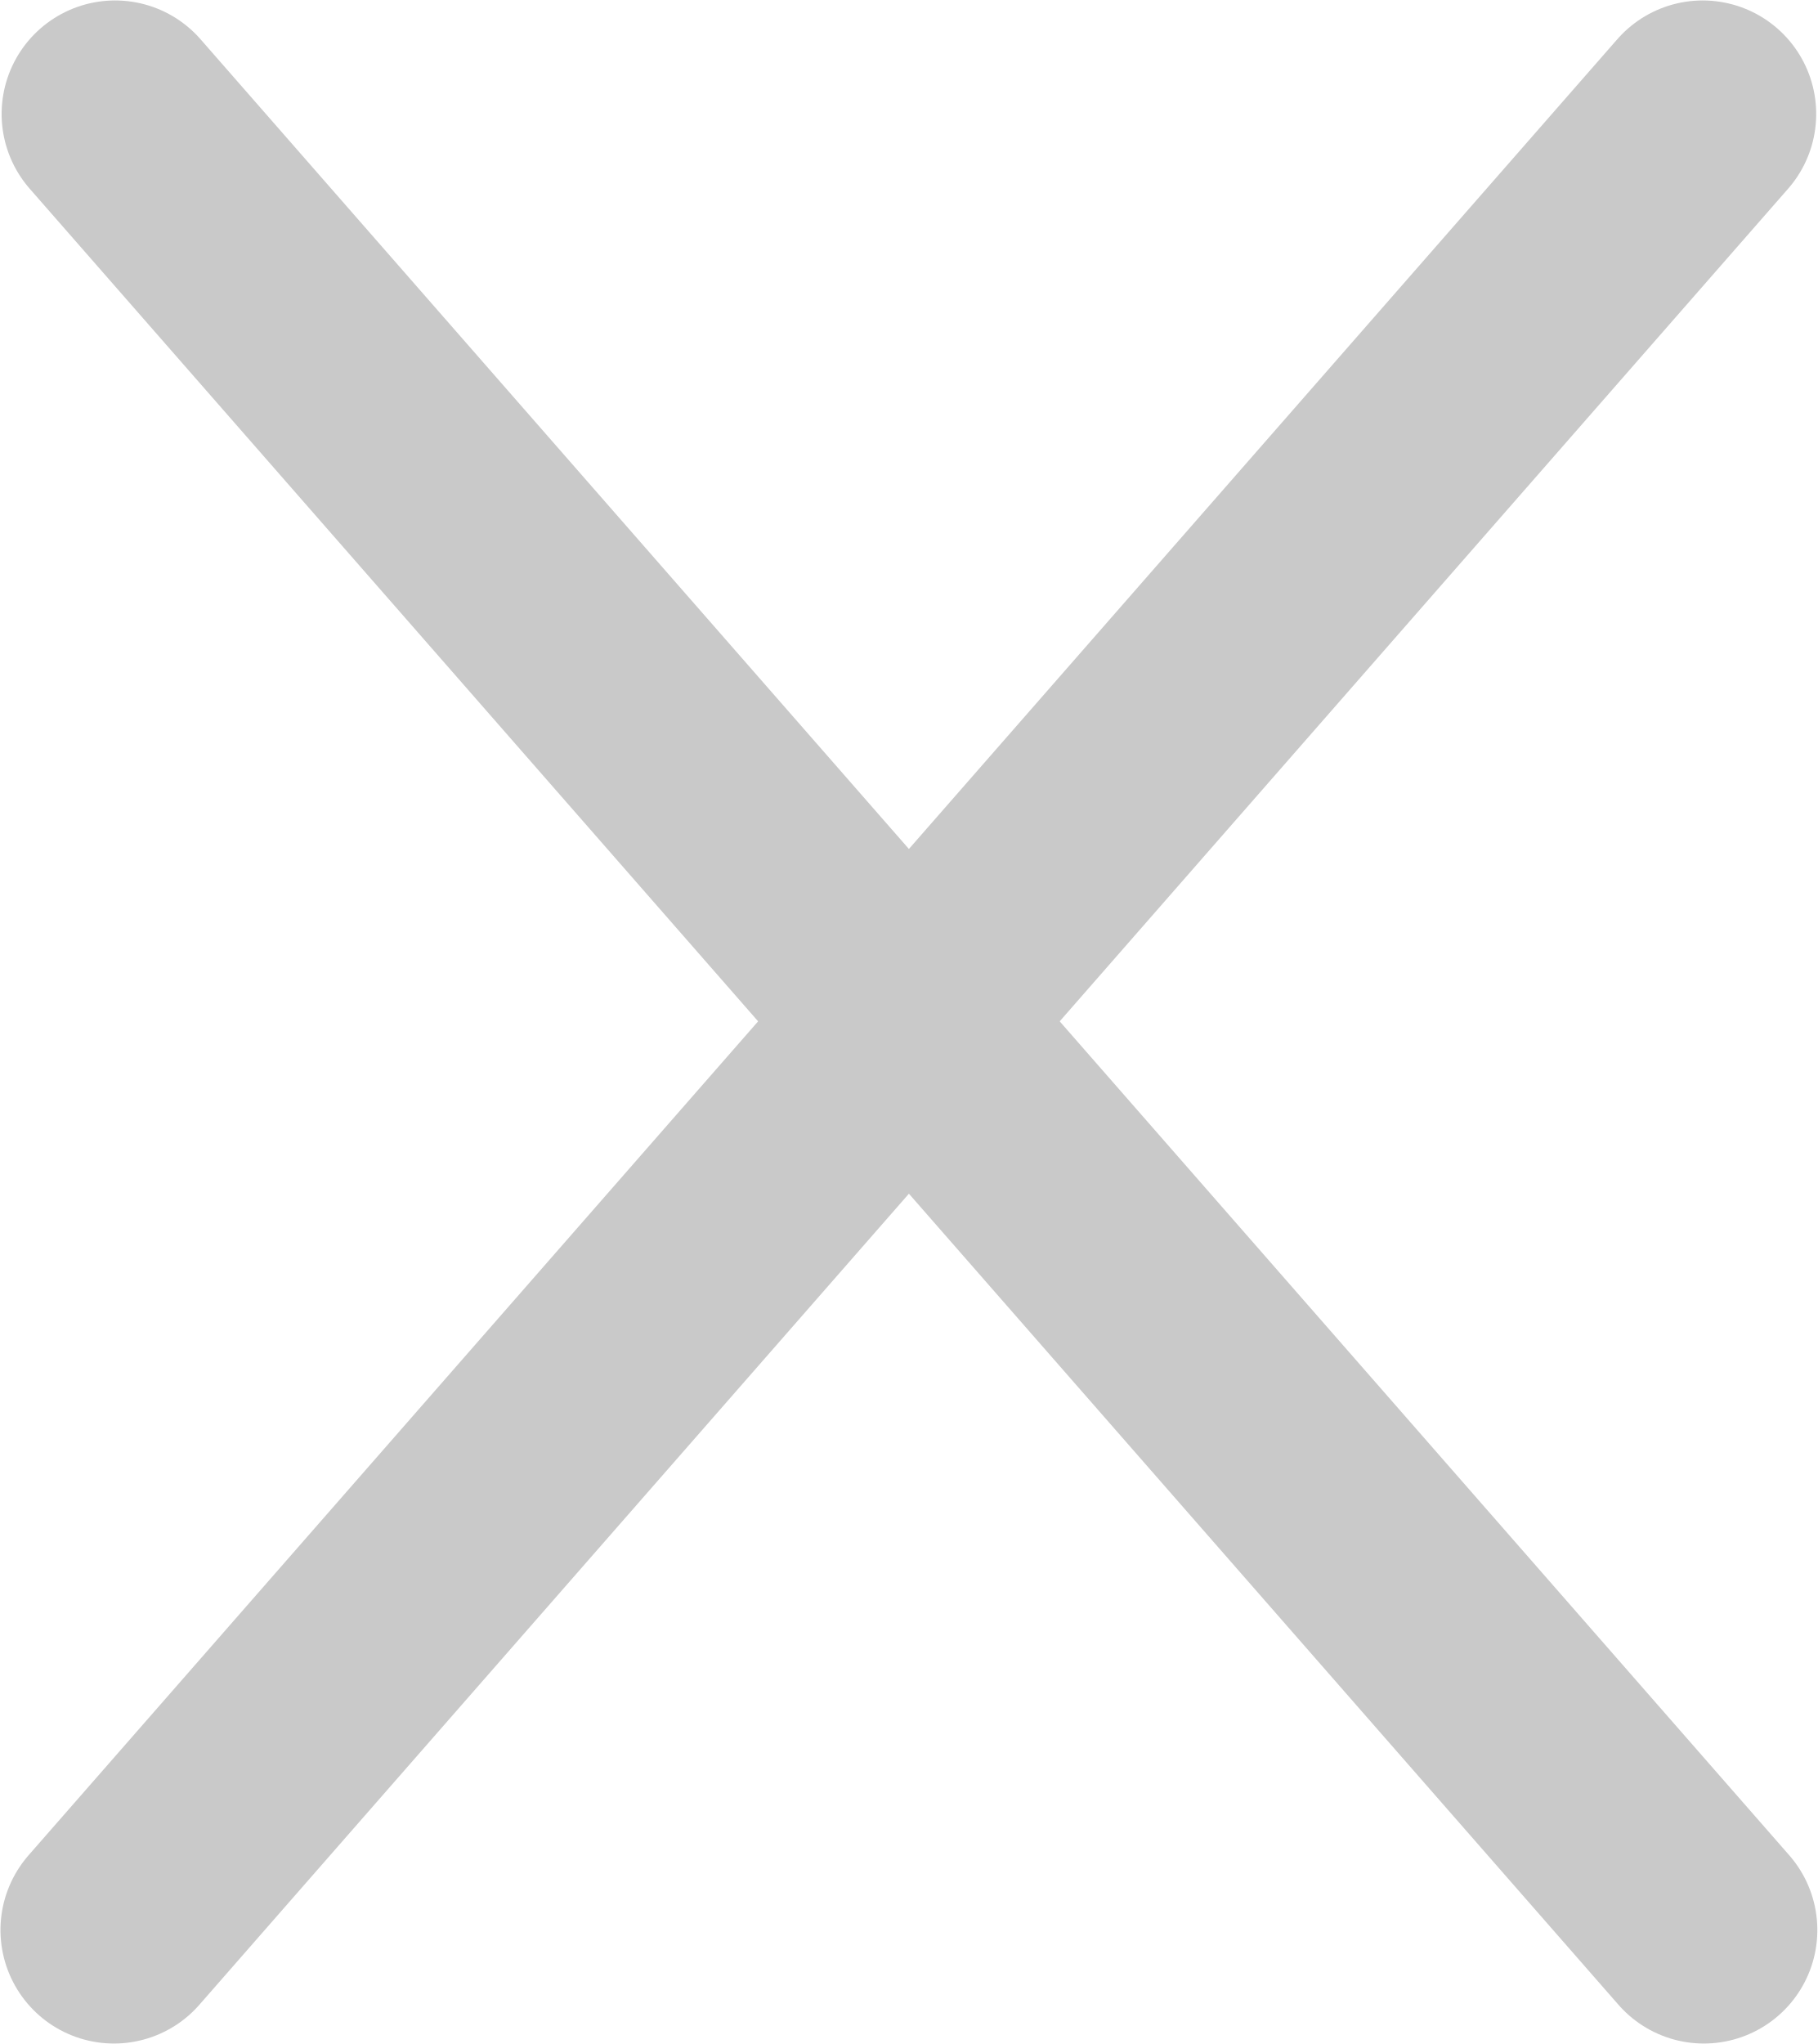
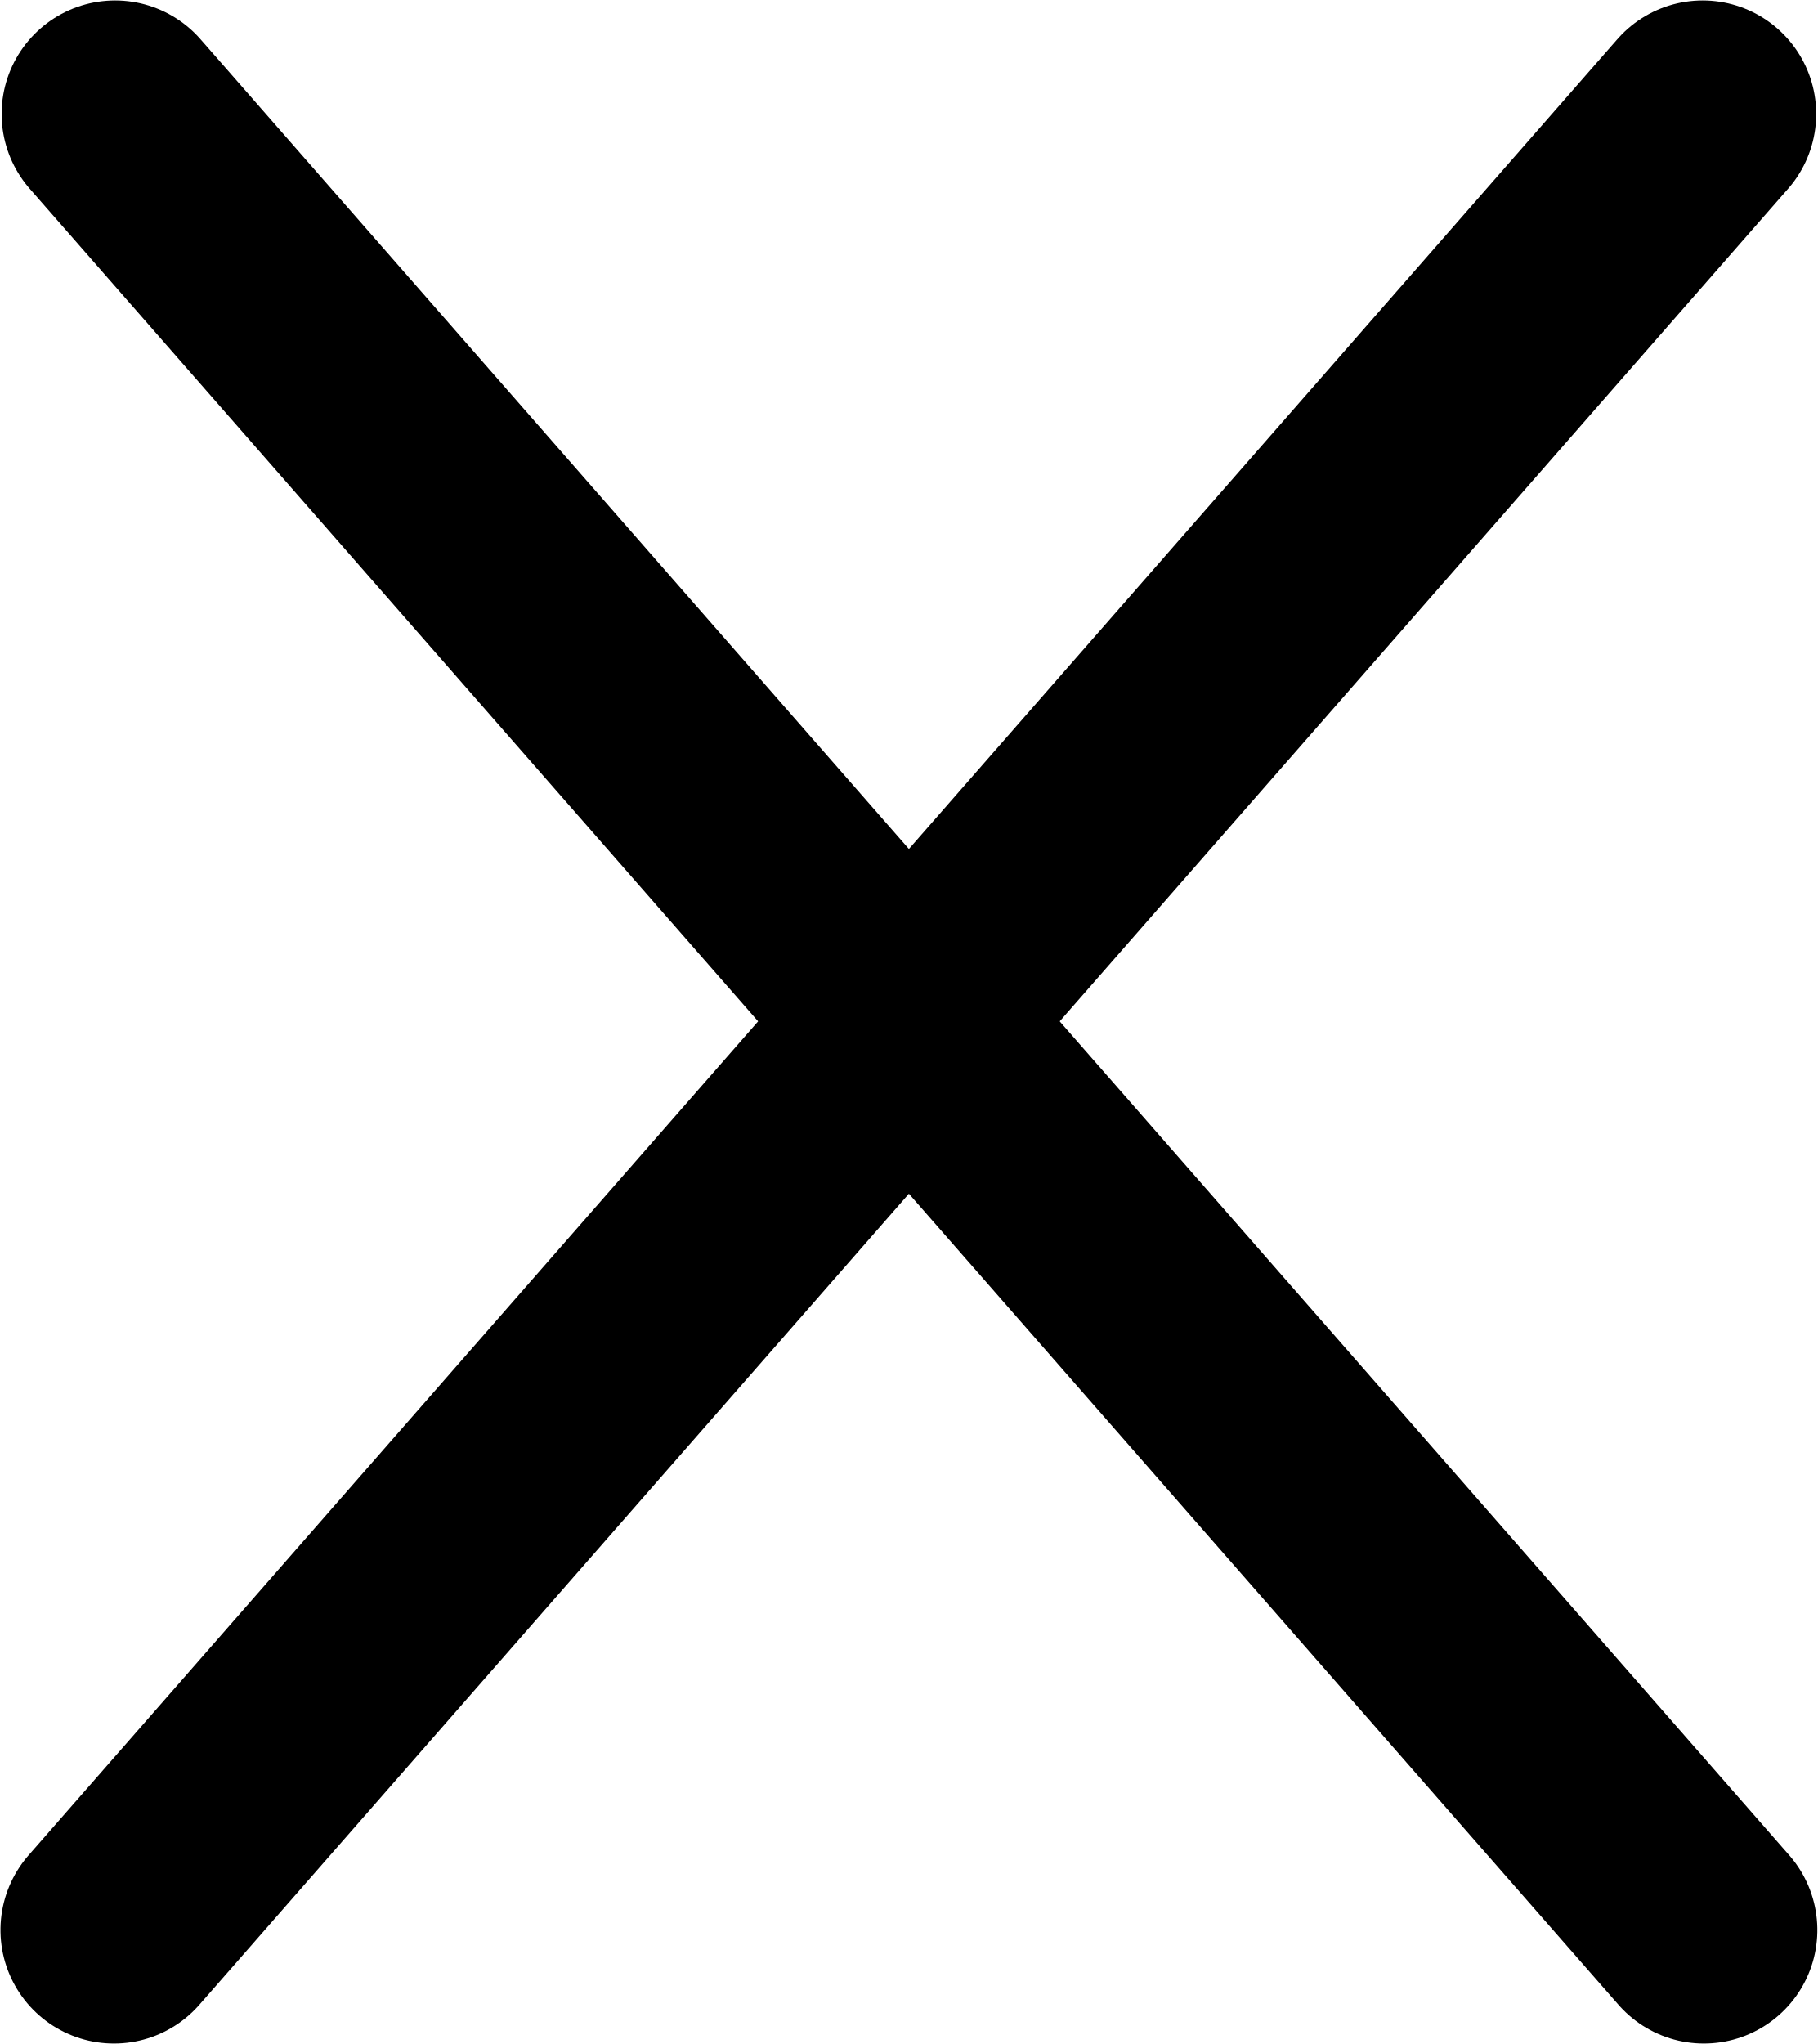
- <svg xmlns="http://www.w3.org/2000/svg" viewBox="0 0 16.018 18.008" width="16.018" height="18.008" fill="none" customFrame="#000000">
+ <svg xmlns="http://www.w3.org/2000/svg" viewBox="0 0 16.018 18.008" width="16.018" height="18.008" fill="none">
  <g id="Group 1">
-     <path id="Line 2" d="M0 0L21.26 0" stroke="rgb(201,201,201)" stroke-linecap="round" stroke-width="2" transform="matrix(0.658505,0.752577,-0.752577,0.658505,1.01428,1.00404)" />
-     <path id="Line 3" d="M0 0L21.26 0" stroke="rgb(201,201,201)" stroke-linecap="round" stroke-width="2" transform="matrix(-0.658505,0.752577,0.752577,0.658505,15.004,1.00404)" />
+     <path id="Line 2" d="M0 0L21.26 0" stroke="currentColor" stroke-linecap="round" stroke-width="2" transform="matrix(0.658505,0.752577,-0.752577,0.658505,1.01428,1.00404)" />
+     <path id="Line 3" d="M0 0L21.26 0" stroke="currentColor" stroke-linecap="round" stroke-width="2" transform="matrix(-0.658505,0.752577,0.752577,0.658505,15.004,1.00404)" />
  </g>
</svg>
